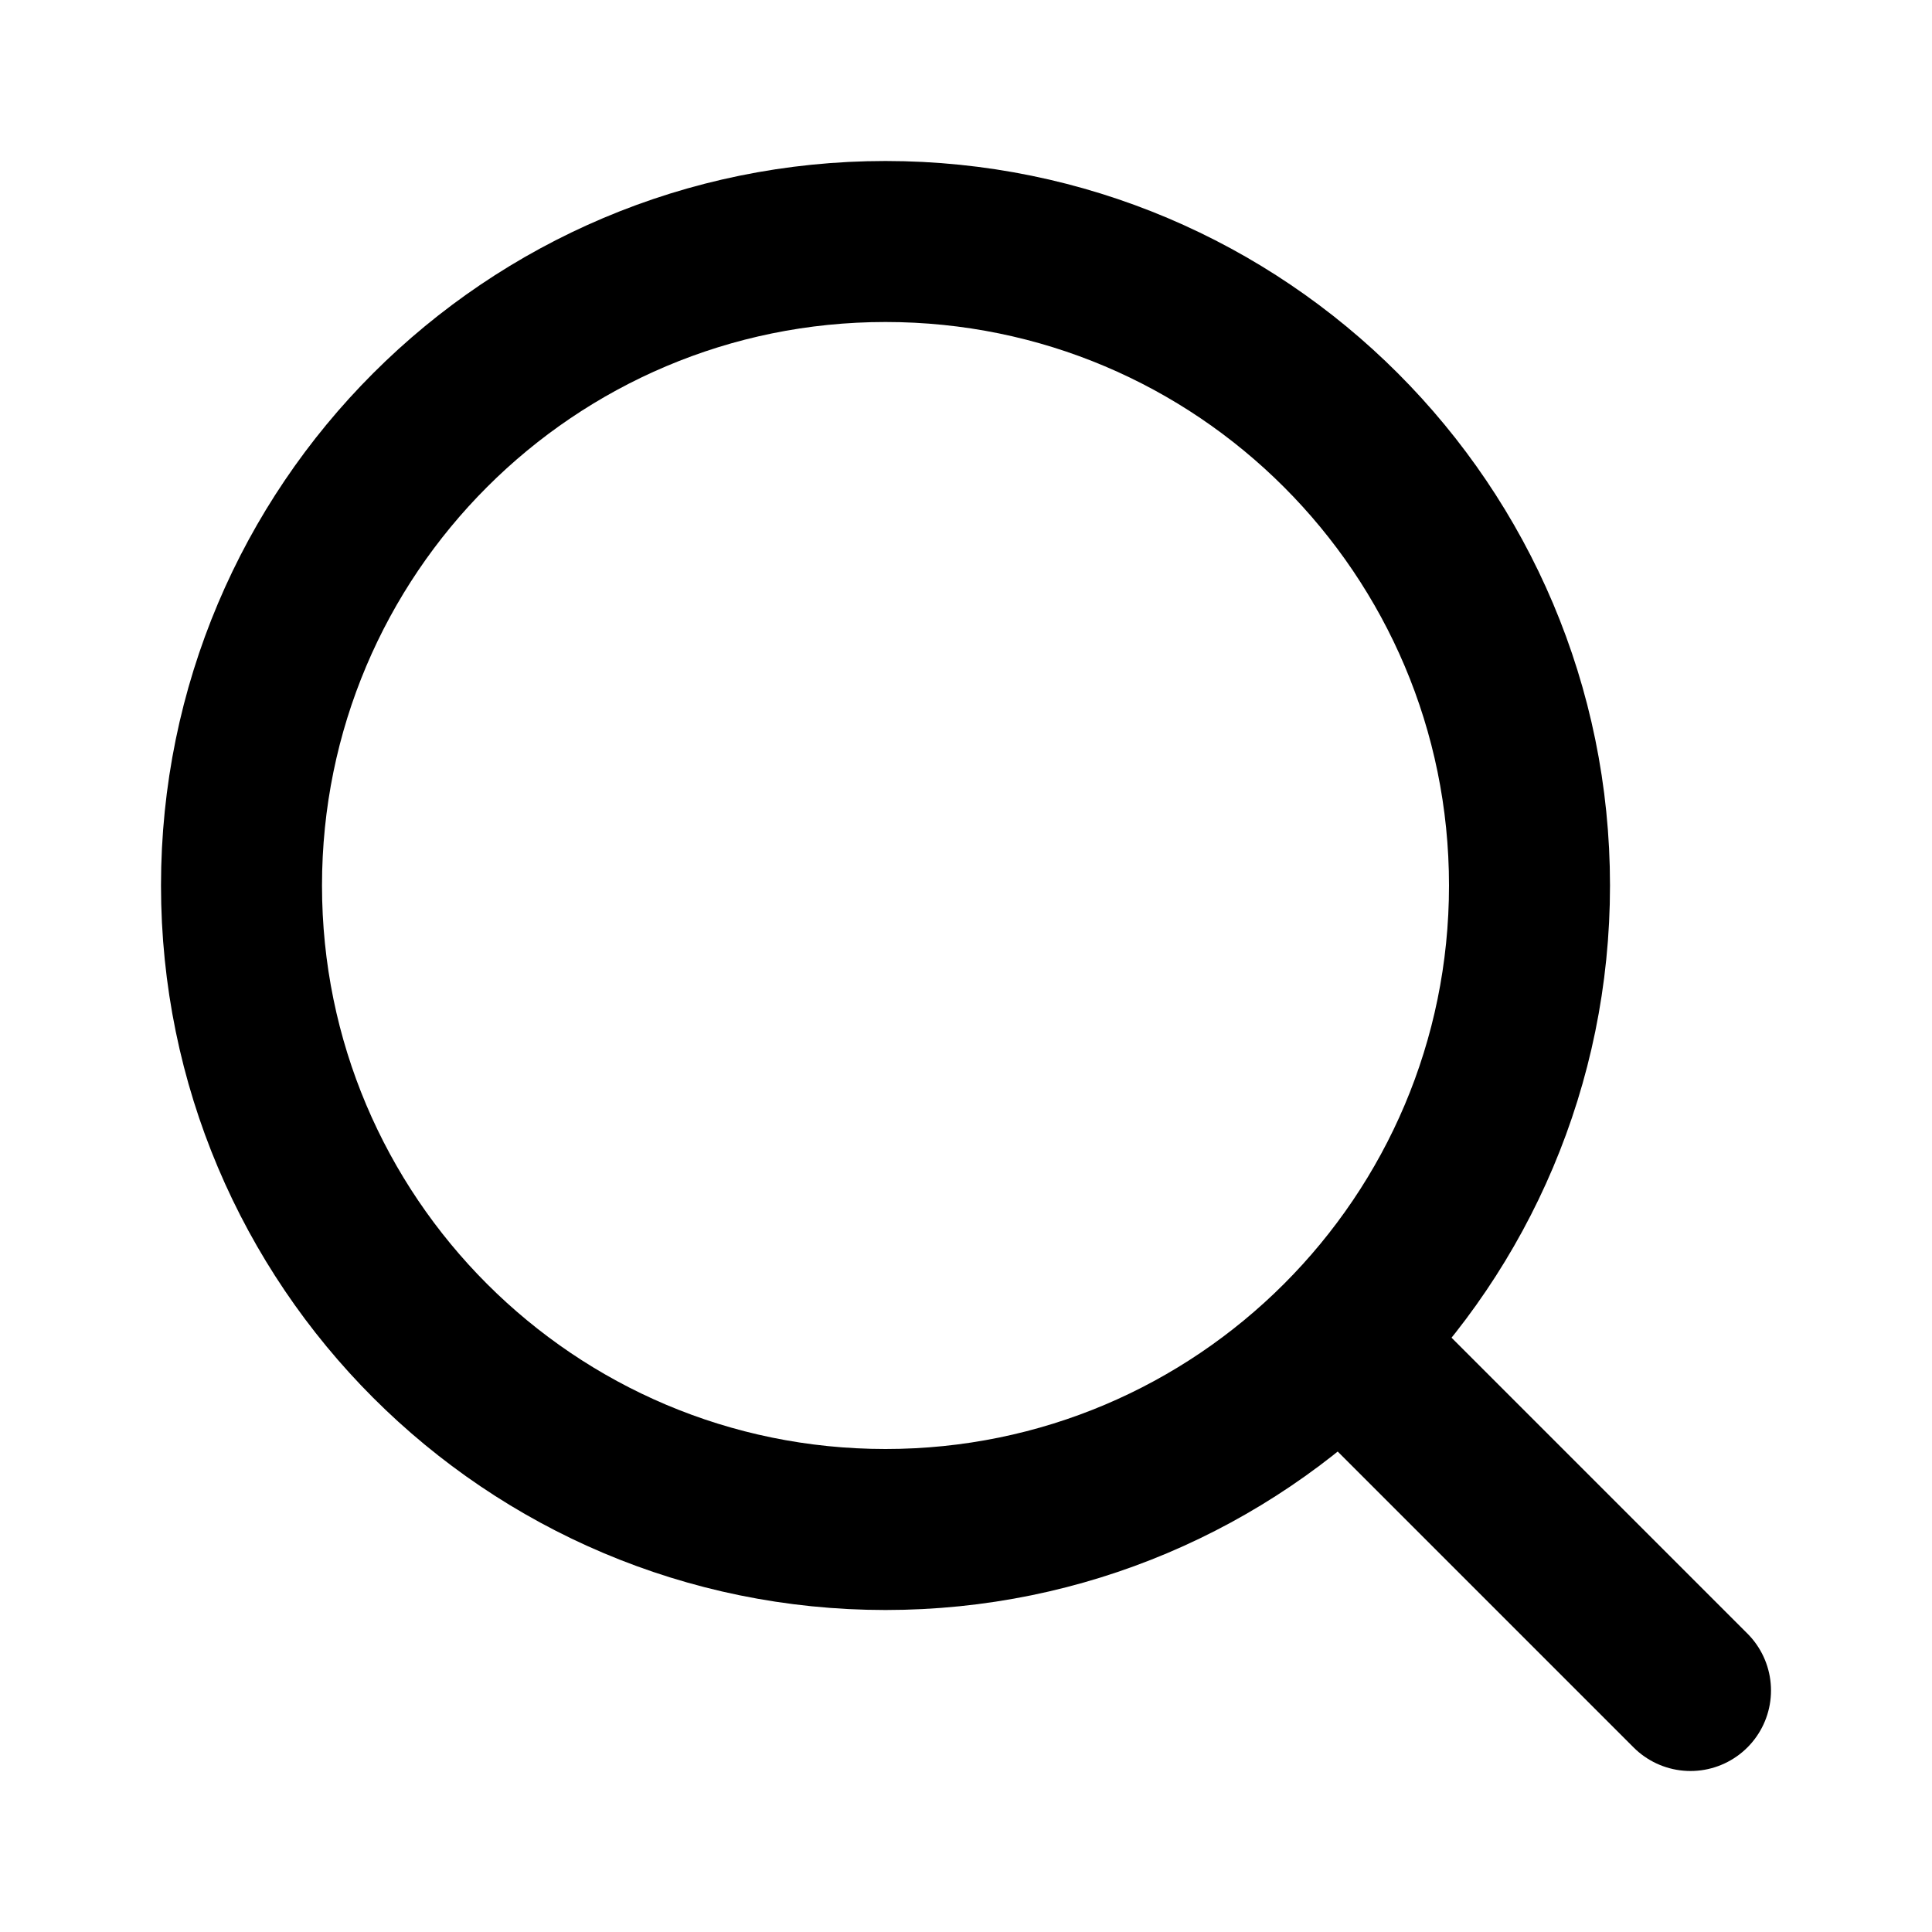
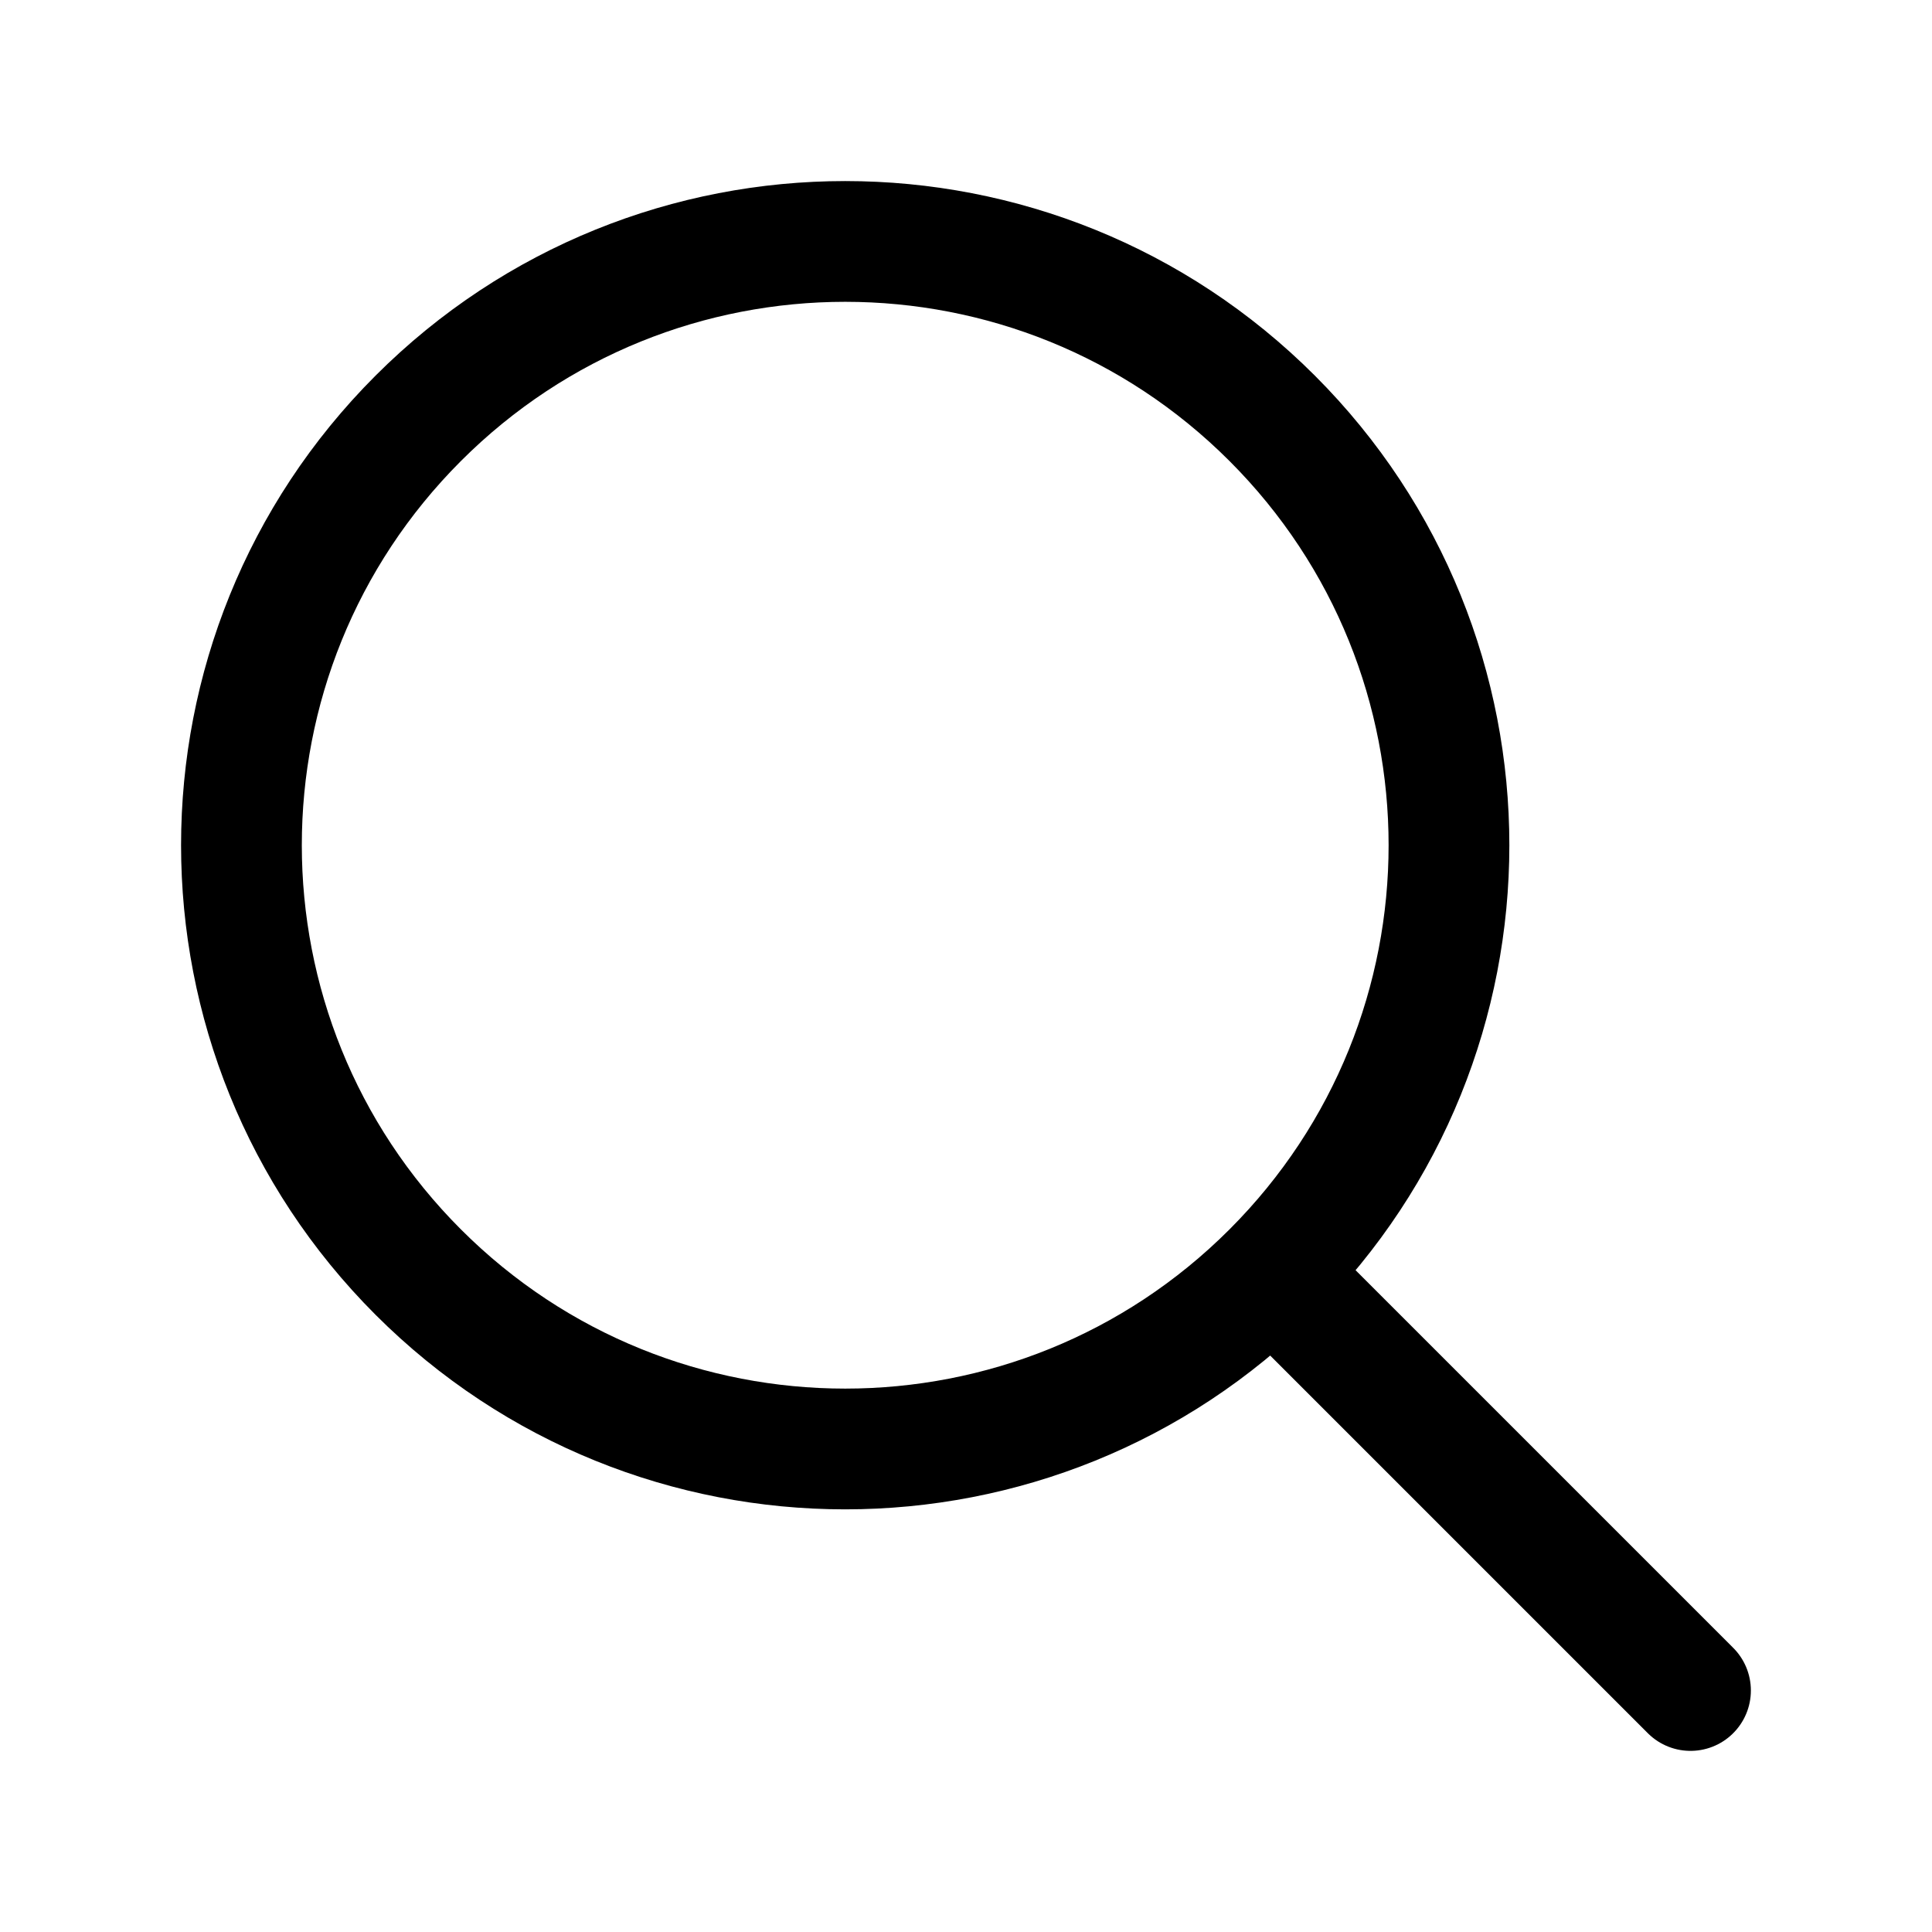
- <svg xmlns="http://www.w3.org/2000/svg" width="24" height="24" viewBox="0 0 24 24" fill="none" stroke="currentColor" stroke-width="2" stroke-linecap="round" stroke-linejoin="round" class="lucide lucide-search">
-   <circle cx="11" cy="11" r="8" />
-   <path d="m21 21-4.3-4.3" />
+ <svg xmlns="http://www.w3.org/2000/svg" fill="none" viewBox="0 0 24 24" stroke-width="1.5" stroke="currentColor" class="size-6">
+   <path stroke-linecap="round" stroke-linejoin="round" d="m21 21-5.197-5.197m0 0A7.5 7.5 0 1 0 5.196 5.196a7.5 7.5 0 0 0 10.607 10.607Z" />
</svg>
